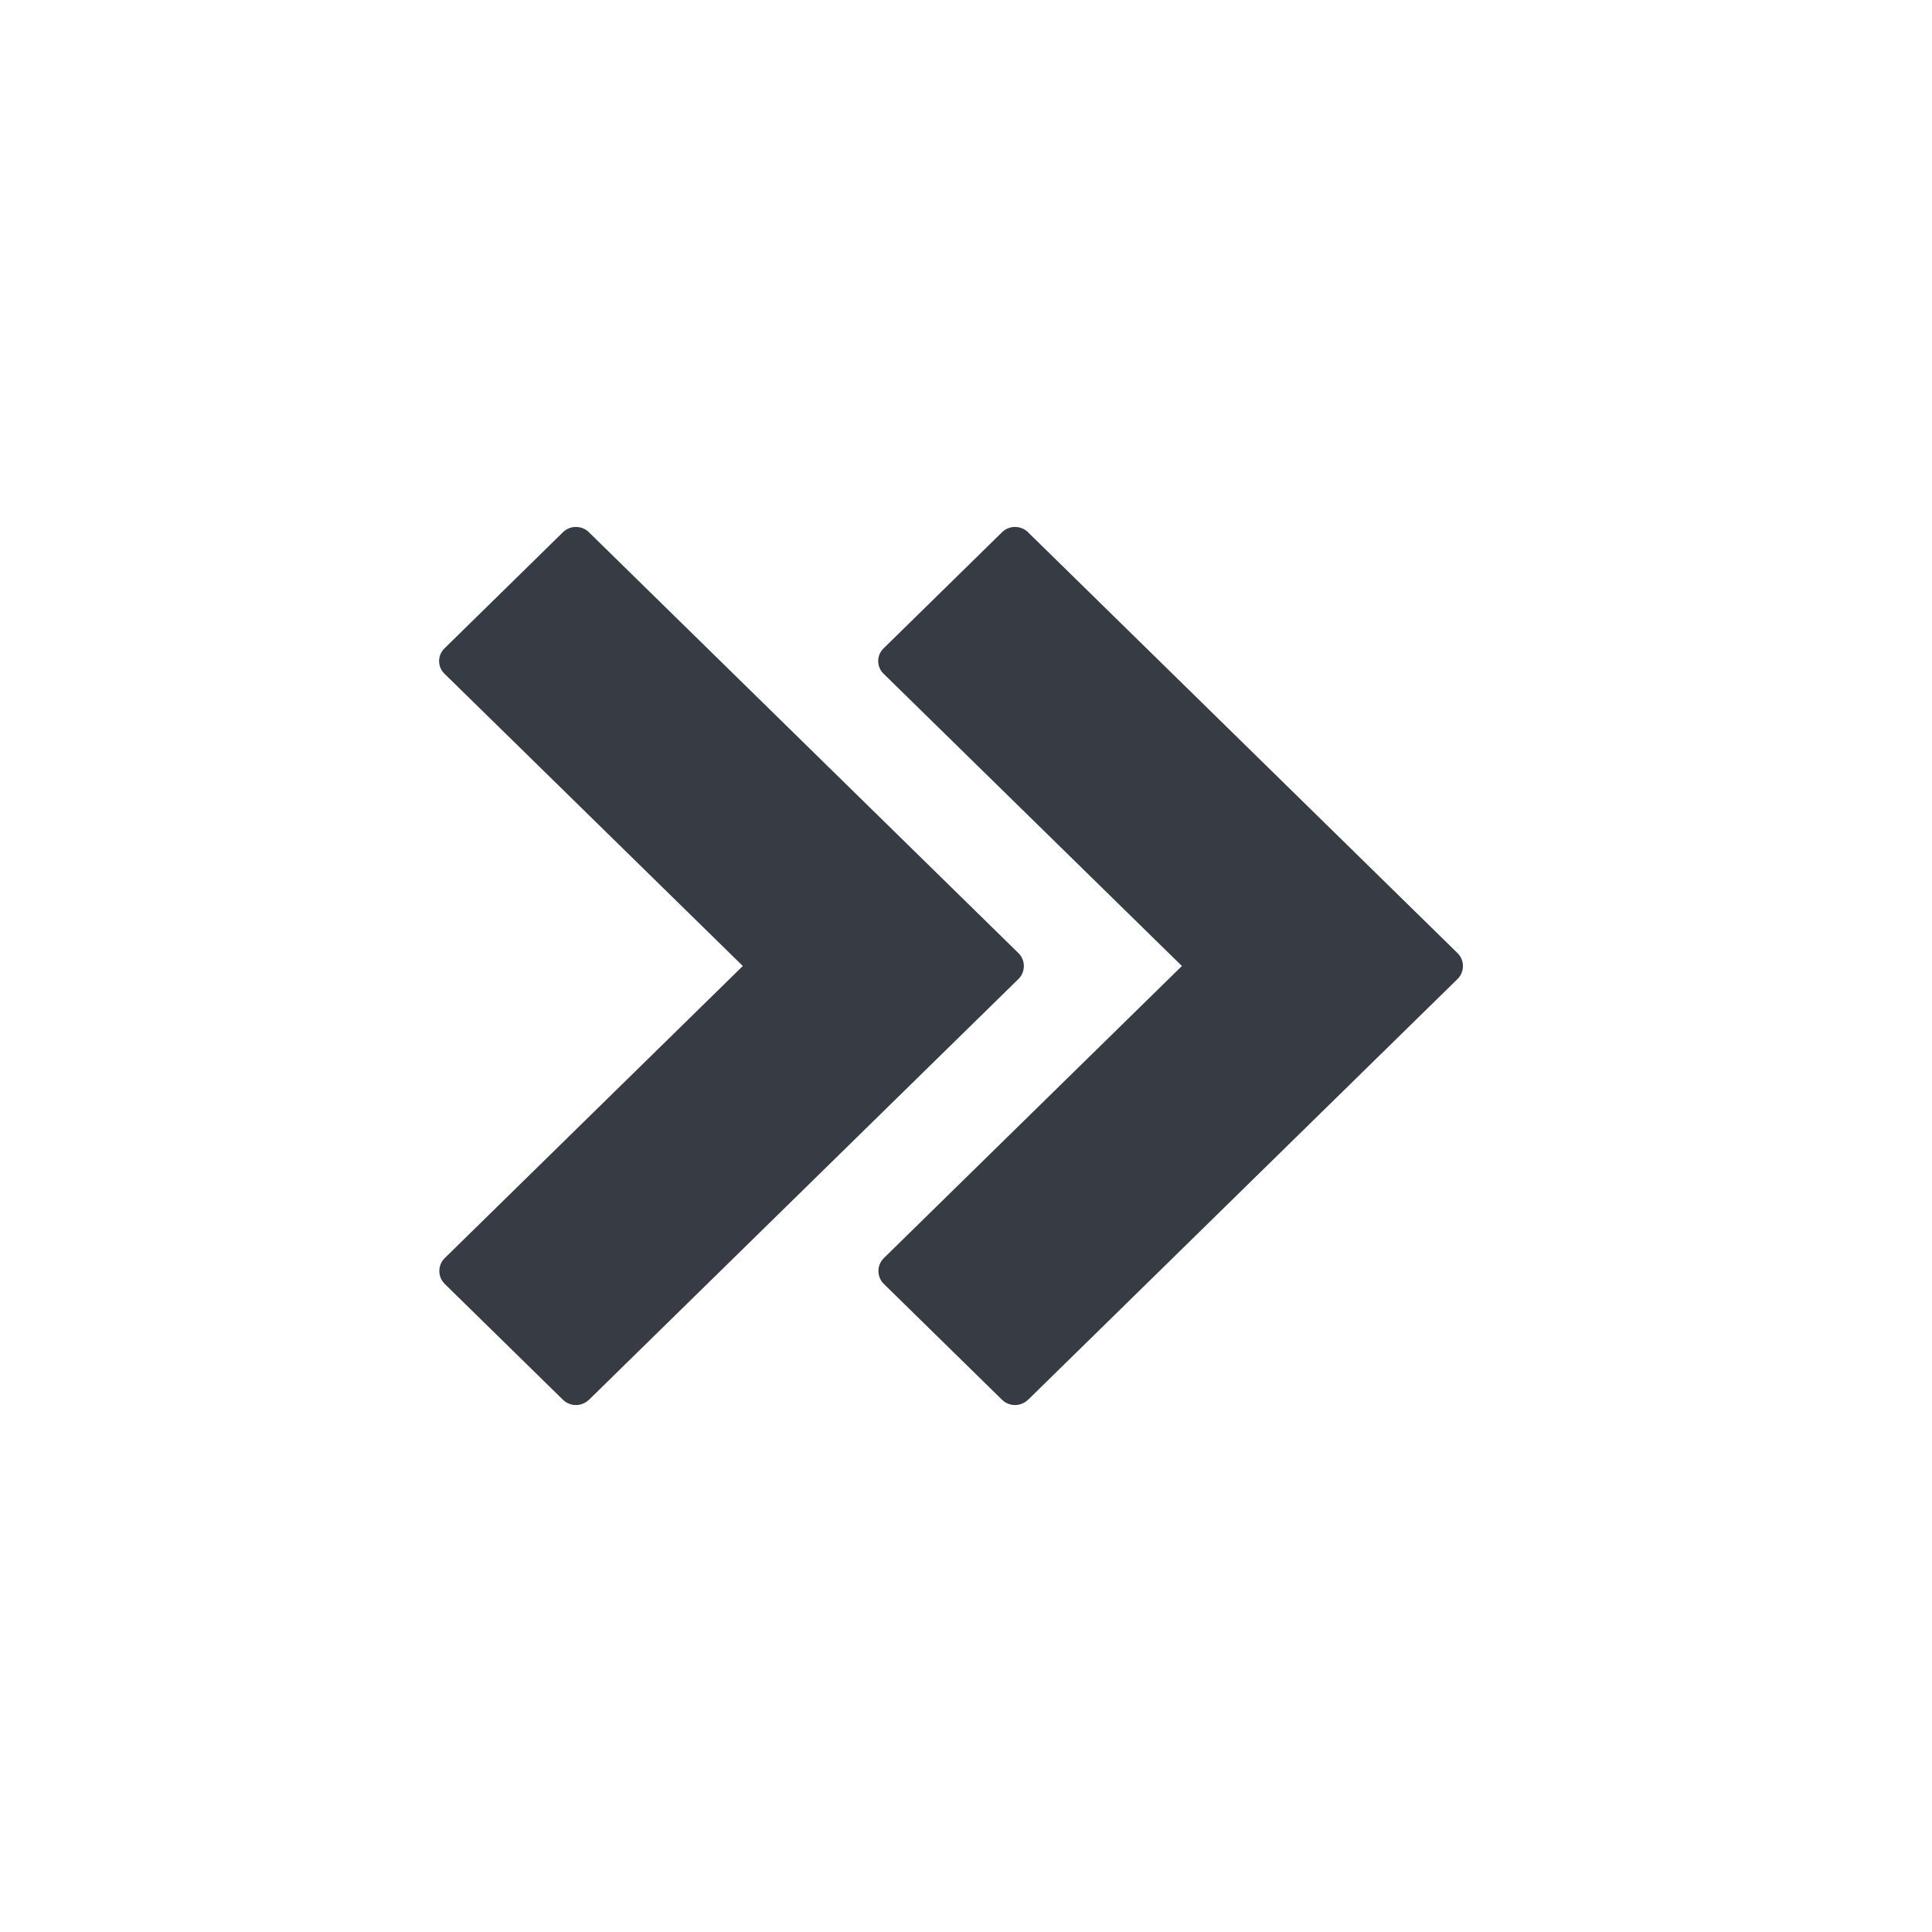
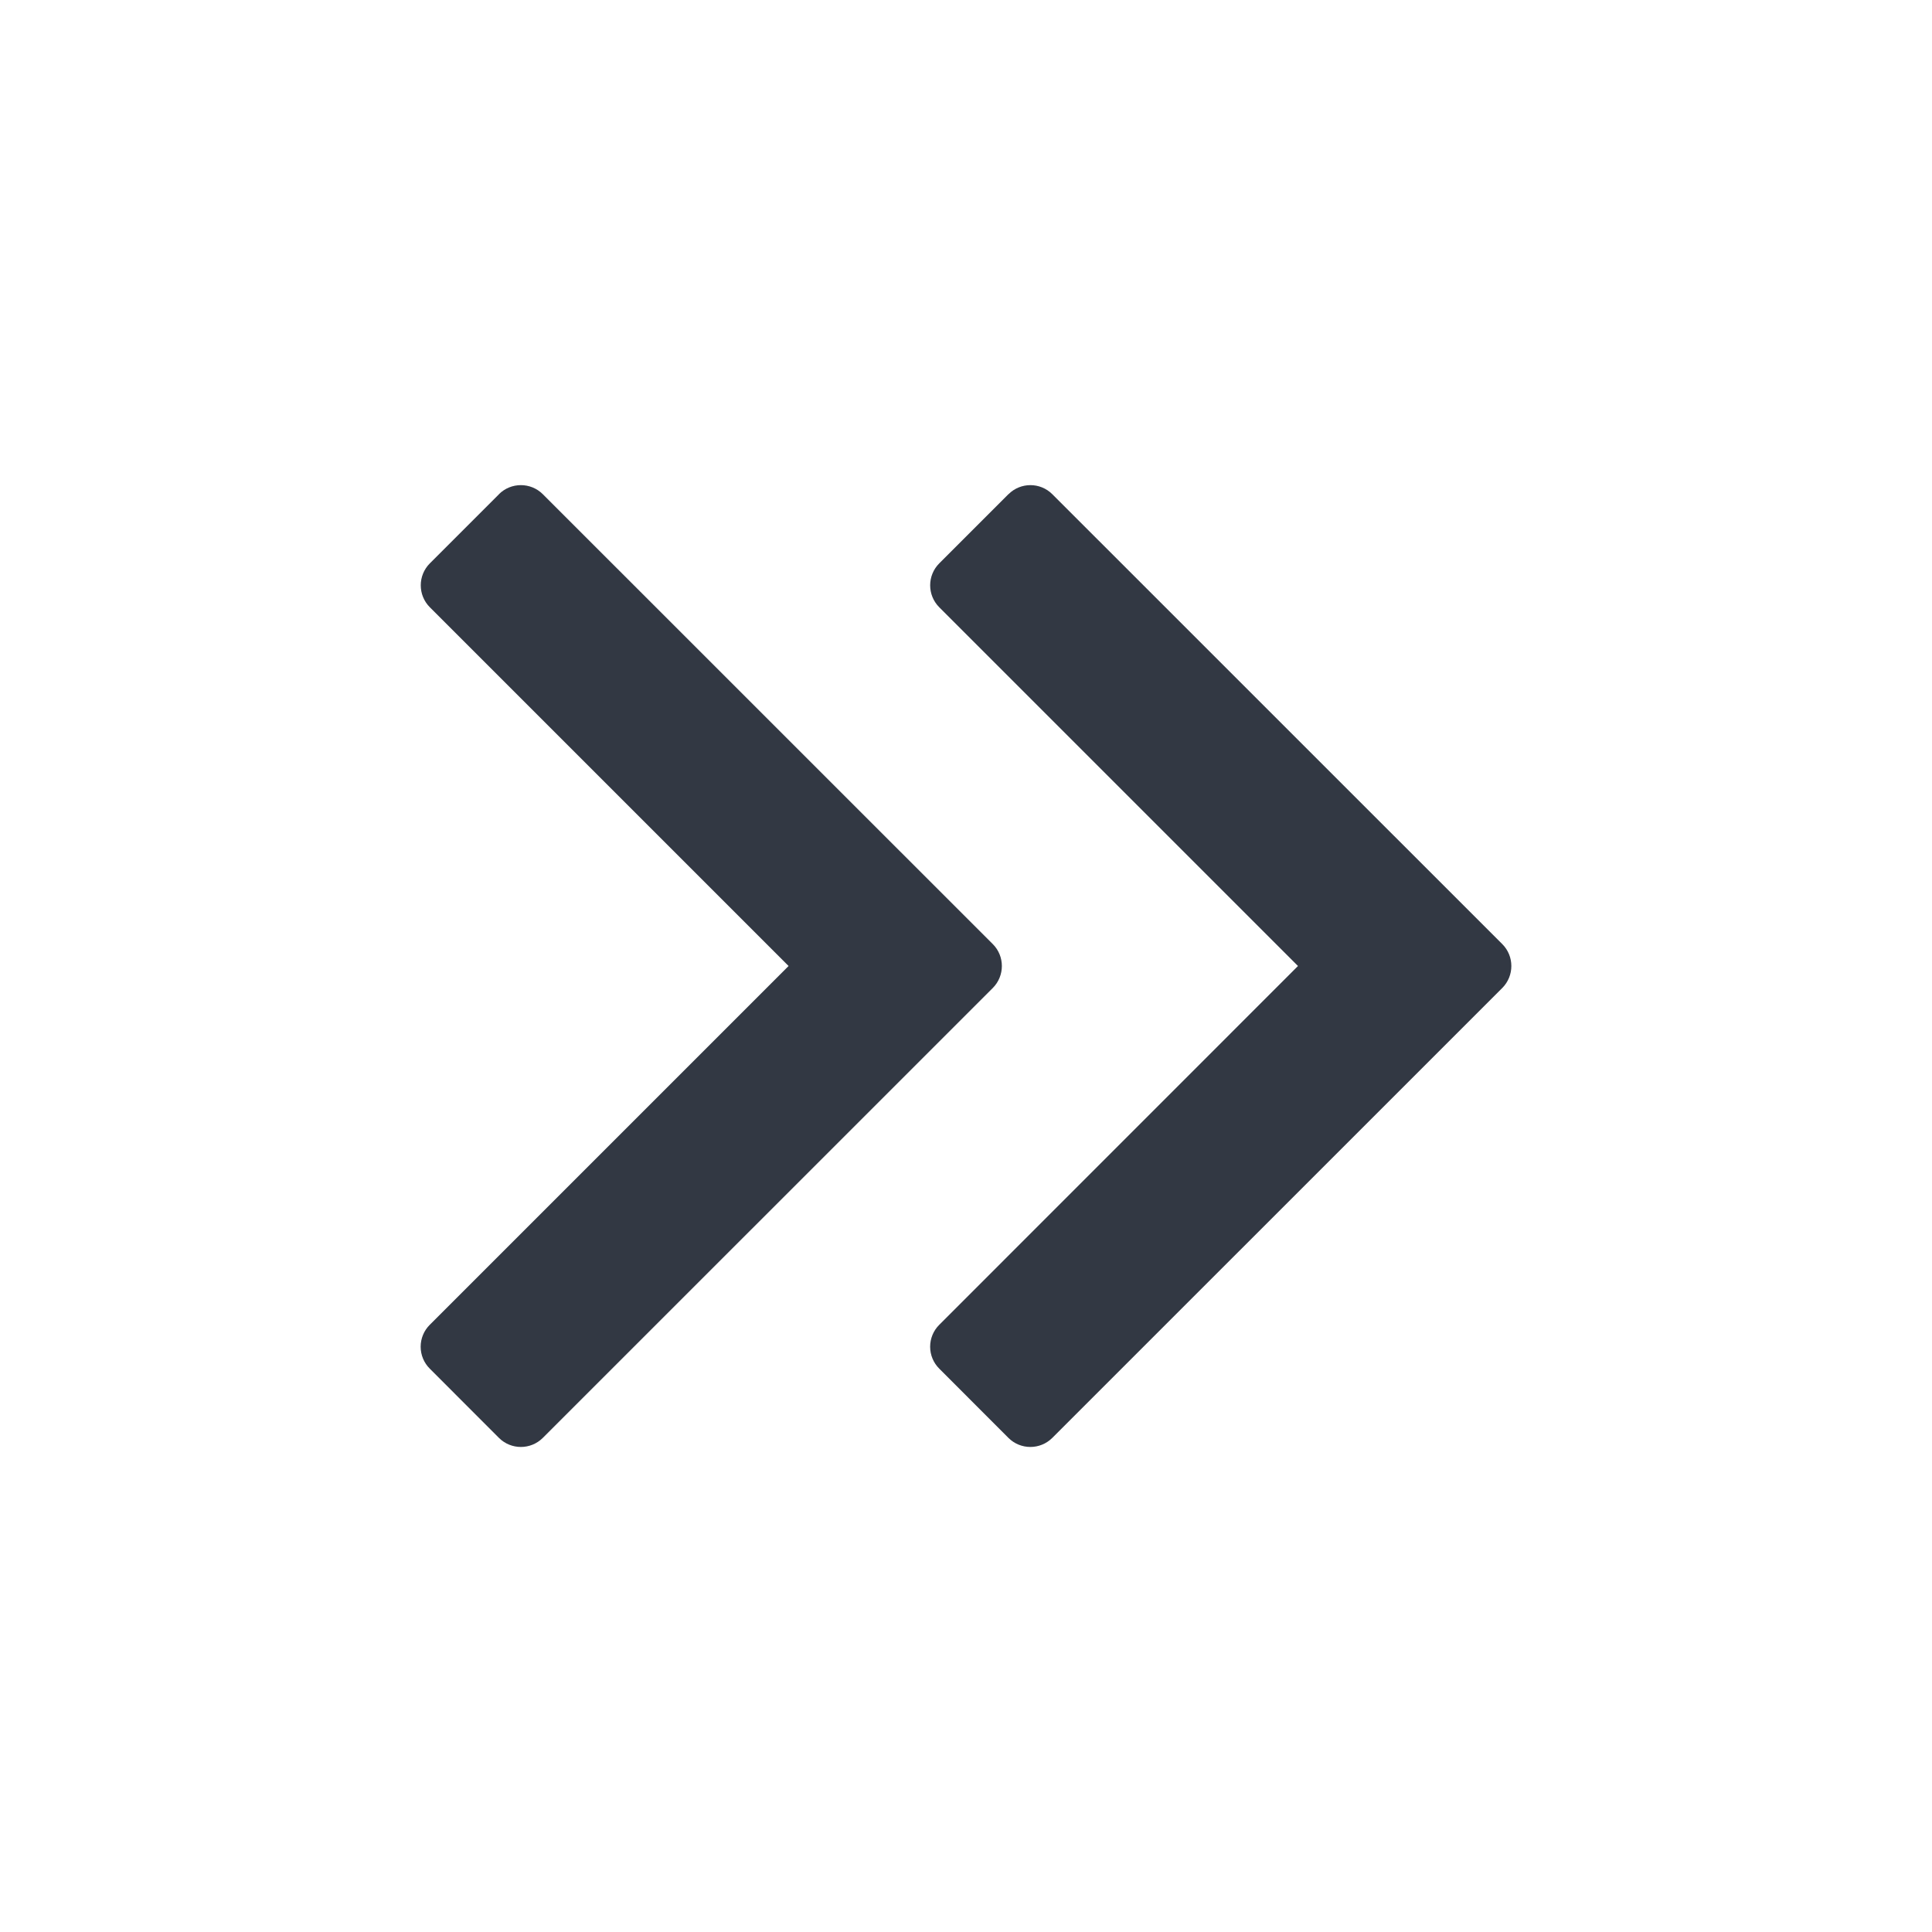
- <svg xmlns="http://www.w3.org/2000/svg" width="44" height="44" viewBox="0 0 44 44">
-   <path fill="#373B44" fill-rule="evenodd" d="M13.41 31.88a.423.423 0 0 1-.588 0l-2.7-2.646a.413.413 0 0 1 0-.575L16.917 22l-6.795-6.657a.401.401 0 0 1 0-.576l2.7-2.647a.419.419 0 0 1 .295-.119c.11 0 .215.042.294.119l9.79 9.593a.415.415 0 0 1 0 .577l-9.79 9.592zm10 0a.423.423 0 0 1-.588 0l-2.7-2.646a.413.413 0 0 1 0-.575L26.917 22l-6.795-6.657a.401.401 0 0 1 0-.576l2.7-2.647a.419.419 0 0 1 .295-.119c.11 0 .215.042.294.119l9.79 9.593a.415.415 0 0 1 0 .577l-9.79 9.592z" />
+ <svg xmlns="http://www.w3.org/2000/svg" width="24" height="24" viewBox="0 0 24 24">
+   <path fill="#323843" fill-rule="evenodd" d="M6.198 6.139c.15-.15.395-.15.545 0l5.59 5.589c.15.15.15.394 0 .545l-5.59 5.589a.386.386 0 0 1-.545 0l-.859-.86a.384.384 0 0 1 0-.545L9.796 12 5.34 7.544a.386.386 0 0 1 0-.546l.86-.86zm6.33 0c.15-.15.394-.15.544 0l5.59 5.589c.15.15.15.394 0 .545l-5.59 5.589a.386.386 0 0 1-.545 0l-.859-.86a.384.384 0 0 1 0-.545L16.124 12l-4.456-4.456a.386.386 0 0 1 0-.546l.86-.86z" />
</svg>
